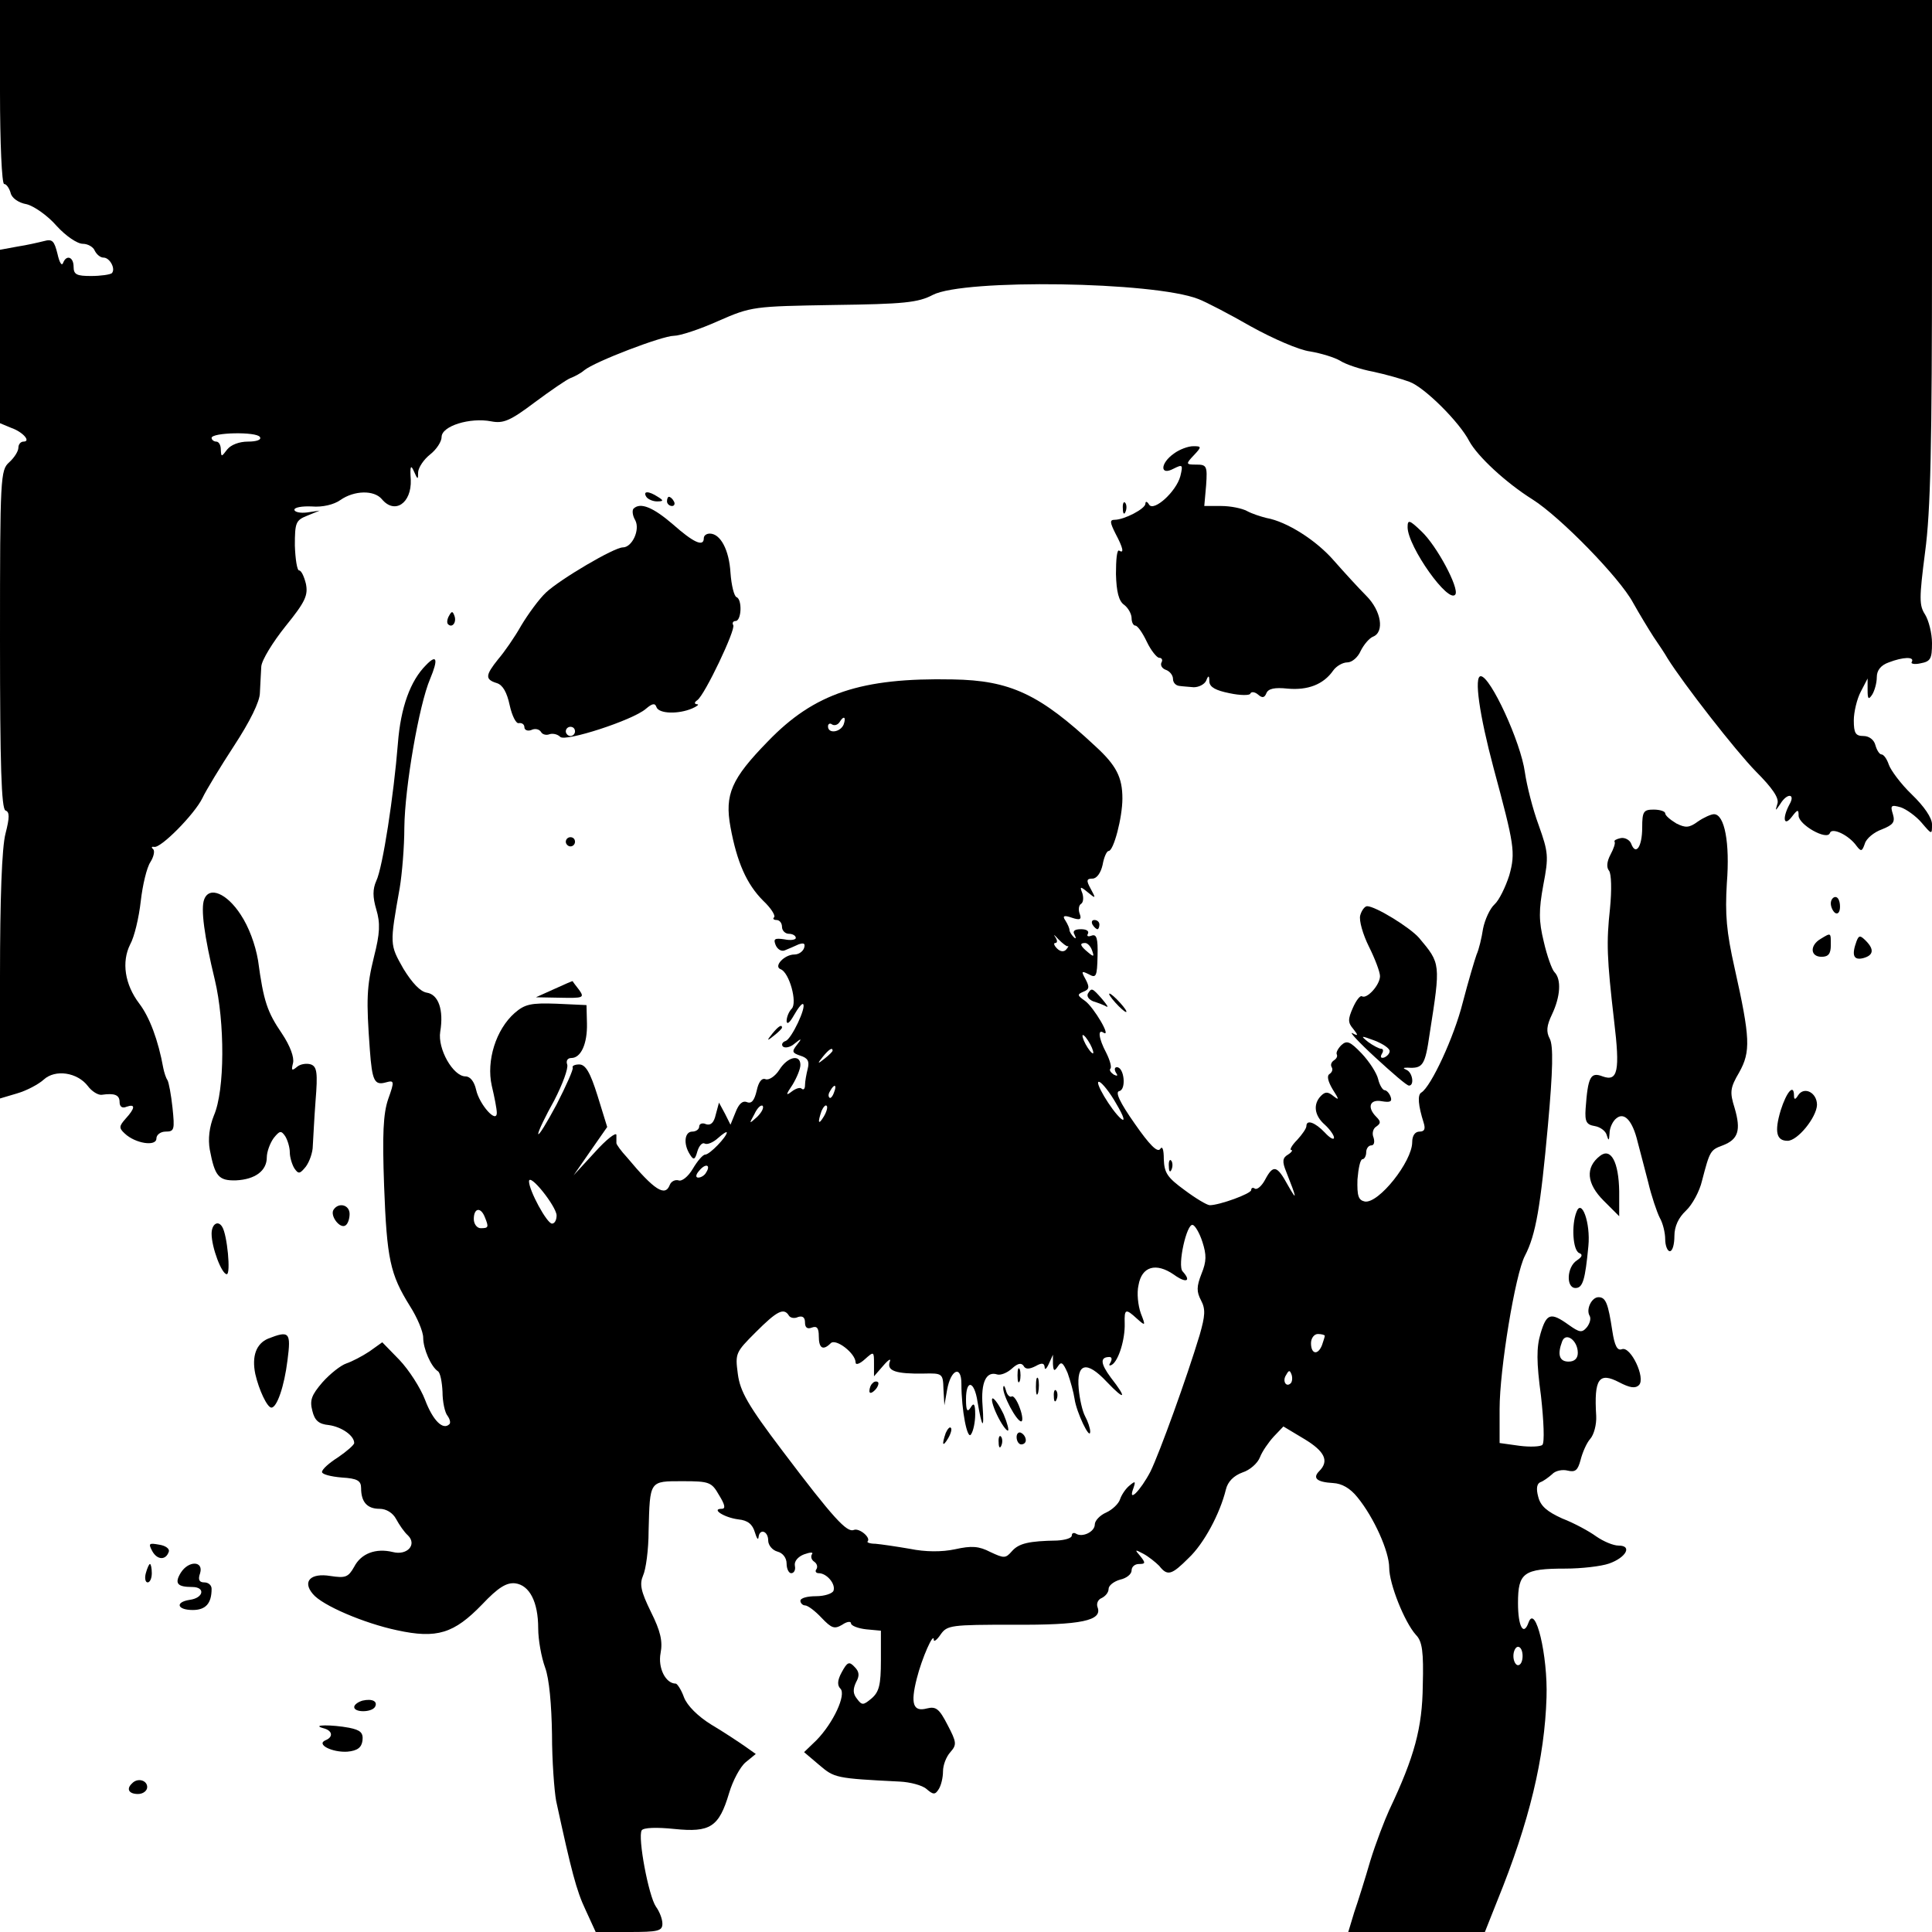
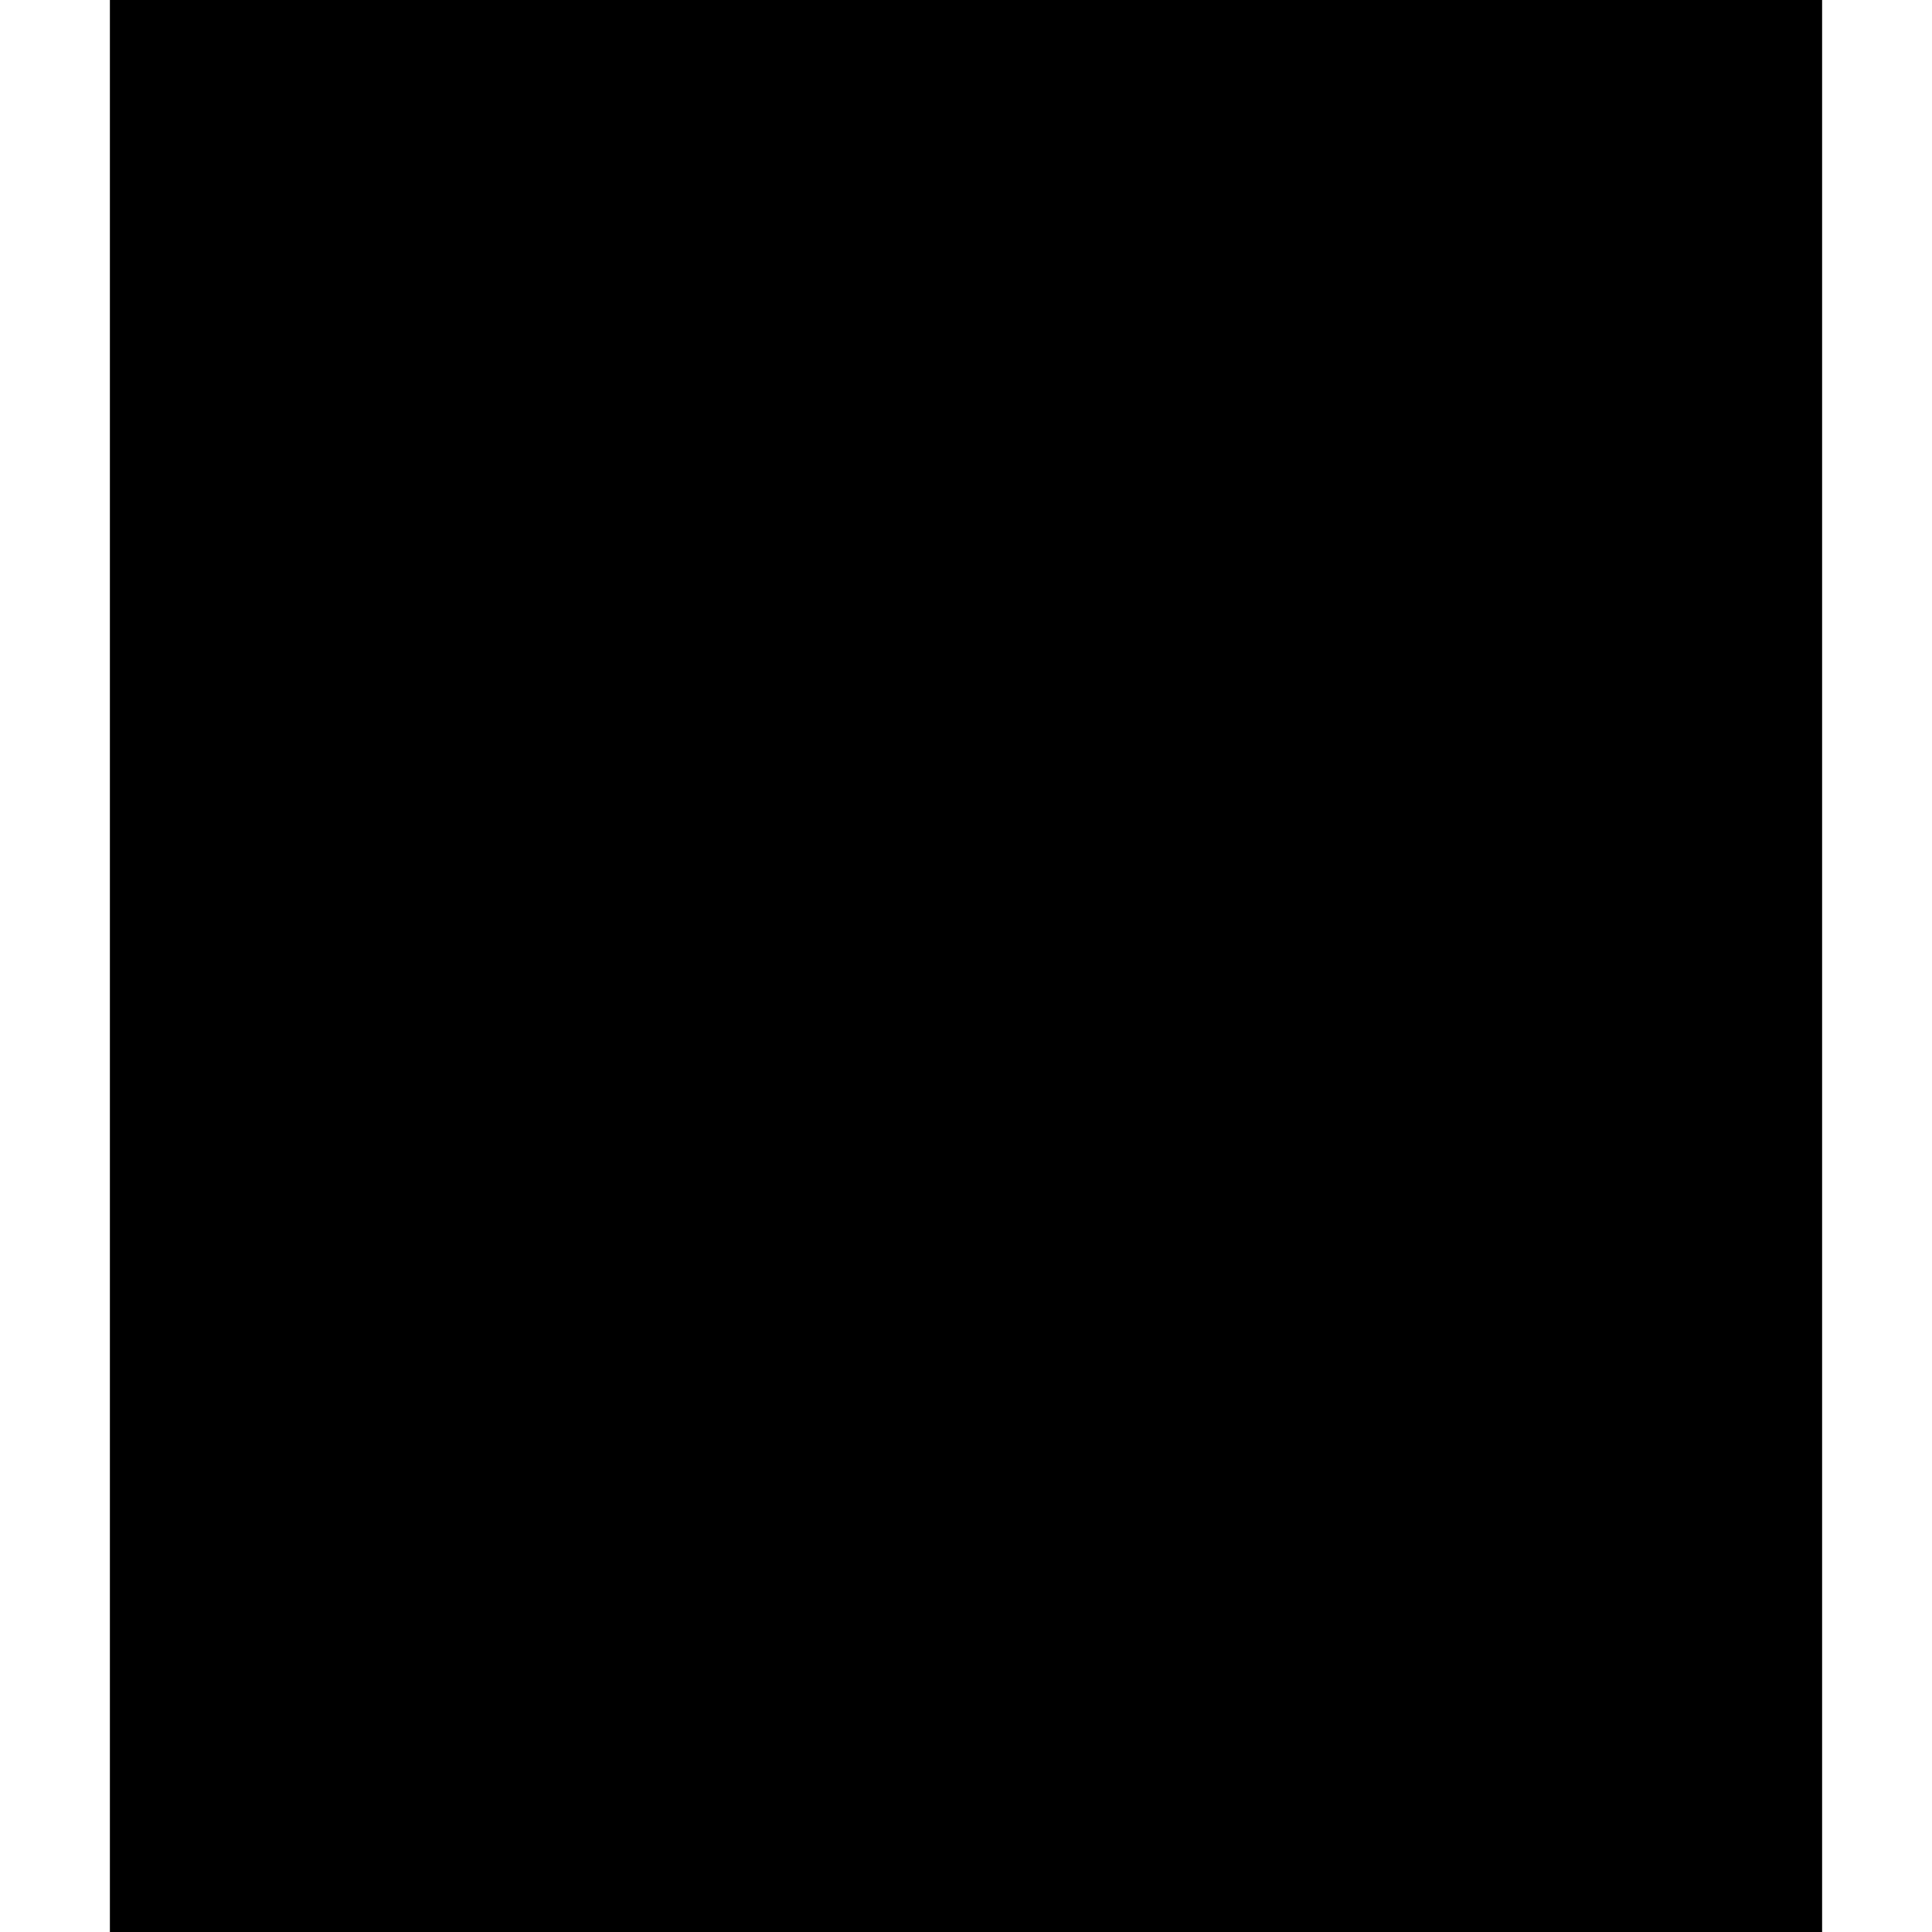
- <svg xmlns="http://www.w3.org/2000/svg" version="1.0" width="420pt" height="420pt" viewBox="0 0 420 420" preserveAspectRatio="xMidYMid meet">
-   <g transform="translate(0,420) scale(0.1,-0.1)" fill="#000000" stroke="none">
-     <path d="M0 4000 c0 -110 4 -200 9 -200 5 0 11 -9 14 -19 2 -11 17 -22 35 -25 16 -4 46 -25 65 -47 20 -22 45 -39 57 -39 11 0 23 -7 26 -15 4 -8 12 -15 19 -15 14 0 27 -25 18 -34 -4 -3 -24 -6 -45 -6 -31 0 -38 3 -38 20 0 22 -16 27 -23 8 -3 -7 -8 2 -12 20 -7 28 -11 33 -29 28 -12 -3 -38 -9 -58 -12 l-38 -7 0 -189 0 -188 24 -10 c26 -9 44 -30 27 -30 -6 0 -11 -6 -11 -13 0 -8 -9 -22 -20 -32 -19 -17 -20 -31 -20 -386 0 -271 3 -368 12 -371 9 -3 9 -15 0 -50 -8 -30 -12 -143 -12 -311 l0 -265 37 11 c21 6 47 20 58 30 25 23 73 16 96 -14 8 -11 22 -20 30 -19 28 4 39 0 39 -16 0 -10 6 -14 15 -10 20 7 19 -3 -2 -26 -14 -16 -15 -20 -2 -32 23 -22 69 -29 69 -11 0 8 9 15 20 15 19 0 20 4 15 52 -3 28 -8 55 -11 60 -3 4 -7 16 -9 26 -11 61 -30 111 -52 140 -32 42 -39 91 -20 129 9 16 19 58 23 94 4 35 13 73 21 85 7 11 10 24 6 28 -5 4 -3 6 2 5 14 -4 88 71 105 106 8 17 39 68 69 114 34 52 56 96 56 115 1 17 2 42 3 57 1 14 25 53 53 88 43 53 49 67 44 92 -4 16 -10 29 -15 29 -4 0 -8 24 -9 54 0 50 2 55 27 65 l27 11 -27 -4 c-16 -2 -28 1 -28 6 0 5 17 8 38 7 23 -2 48 4 62 14 30 21 73 22 90 2 28 -34 65 -9 63 42 -2 30 0 34 7 18 8 -18 9 -19 9 -1 1 10 12 27 26 38 14 11 25 28 25 38 0 24 62 43 108 34 26 -5 41 1 94 41 35 26 70 50 78 53 8 3 22 10 30 17 23 19 170 75 195 75 13 0 56 14 96 32 73 32 77 32 252 35 151 2 183 5 215 22 68 35 480 29 577 -9 16 -6 68 -33 115 -60 47 -26 104 -51 128 -54 24 -4 53 -13 65 -20 12 -8 45 -19 72 -24 28 -6 63 -16 79 -22 33 -12 109 -88 130 -129 18 -33 79 -90 138 -127 60 -38 189 -170 218 -224 14 -25 34 -58 45 -75 11 -16 25 -37 30 -46 35 -56 148 -201 192 -246 36 -36 51 -58 47 -70 -5 -17 -5 -17 6 -1 15 25 34 23 20 -1 -16 -30 -12 -49 5 -27 13 17 15 17 15 3 0 -20 62 -55 68 -38 4 13 41 -4 58 -28 10 -13 12 -12 18 5 3 11 20 25 37 31 25 10 29 16 24 33 -6 19 -4 21 17 15 12 -4 33 -19 45 -33 23 -27 23 -27 23 -4 0 14 -17 39 -44 65 -24 23 -46 53 -50 65 -4 12 -11 22 -16 22 -4 0 -10 9 -13 20 -3 12 -14 20 -26 20 -17 0 -21 6 -21 34 0 18 7 47 15 62 l15 29 0 -25 c0 -20 2 -22 10 -10 5 8 10 25 10 38 0 15 9 26 26 32 31 12 57 13 50 1 -3 -4 6 -6 19 -3 22 4 25 10 25 44 0 21 -7 49 -15 62 -13 20 -13 35 0 136 12 89 15 231 15 657 l0 543 -2100 0 -2100 0 0 -200z m565 -750 c4 -6 -7 -10 -26 -10 -19 0 -37 -7 -45 -17 -13 -17 -13 -17 -14 0 0 9 -4 17 -10 17 -5 0 -10 4 -10 8 0 12 98 14 105 2z" />
-     <path d="M2552 3214 c-30 -21 -31 -49 -1 -33 20 10 21 9 15 -16 -9 -34 -58 -78 -68 -62 -4 7 -8 8 -8 2 0 -11 -46 -35 -67 -35 -11 0 -10 -6 2 -30 17 -32 19 -44 8 -37 -5 3 -7 -20 -7 -51 1 -38 6 -59 18 -67 9 -7 16 -20 16 -29 0 -9 4 -16 8 -16 5 0 16 -16 25 -35 9 -19 22 -35 27 -35 6 0 8 -5 5 -10 -3 -6 1 -13 9 -16 9 -3 16 -12 16 -20 0 -8 6 -14 13 -15 6 -1 21 -2 32 -3 11 0 23 6 27 14 5 13 7 12 7 -2 1 -12 14 -19 44 -25 23 -5 44 -5 45 -1 2 5 10 4 17 -2 9 -8 14 -7 18 3 4 10 18 13 46 10 44 -4 78 9 99 39 7 10 21 18 31 18 10 0 23 11 29 25 7 14 19 28 27 31 25 10 18 56 -15 89 -16 16 -48 51 -70 76 -38 44 -102 85 -147 93 -12 3 -31 9 -42 15 -11 6 -36 11 -56 11 l-37 0 4 45 c3 42 1 45 -21 45 -23 0 -24 1 -6 20 18 19 17 20 -1 20 -11 0 -30 -7 -42 -16z" />
-     <path d="M1405 3120 c3 -5 14 -10 23 -10 15 0 15 2 2 10 -20 13 -33 13 -25 0z" />
-     <path d="M1450 3110 c0 -5 5 -10 11 -10 5 0 7 5 4 10 -3 6 -8 10 -11 10 -2 0 -4 -4 -4 -10z" />
-     <path d="M2441 3094 c0 -11 3 -14 6 -6 3 7 2 16 -1 19 -3 4 -6 -2 -5 -13z" />
-     <path d="M1377 3094 c-3 -4 -2 -15 4 -25 11 -21 -7 -59 -27 -59 -19 0 -136 -69 -167 -98 -15 -14 -39 -47 -54 -72 -14 -25 -37 -58 -50 -73 -28 -35 -29 -44 -3 -52 13 -4 22 -20 28 -48 5 -23 14 -41 20 -39 7 1 12 -3 12 -9 0 -6 7 -9 15 -6 8 4 17 2 21 -4 3 -6 12 -8 19 -5 7 2 17 0 23 -6 11 -11 157 36 186 61 14 12 20 13 23 4 5 -15 48 -16 78 -3 11 5 16 9 10 9 -6 1 -6 4 1 9 16 11 84 154 78 163 -3 5 0 9 5 9 13 0 15 47 2 52 -5 2 -11 25 -13 53 -3 50 -22 85 -45 85 -7 0 -13 -4 -13 -10 0 -20 -23 -9 -67 30 -43 37 -71 49 -86 34z m-127 -484 c0 -5 -4 -10 -10 -10 -5 0 -10 5 -10 10 0 6 5 10 10 10 6 0 10 -4 10 -10z" />
-     <path d="M3060 3054 c0 -42 90 -169 104 -146 8 14 -40 105 -74 137 -26 25 -30 26 -30 9z" />
-     <path d="M976 2861 c-4 -7 -5 -15 -2 -18 9 -9 19 4 14 18 -4 11 -6 11 -12 0z" />
-     <path d="M926 2754 c-34 -34 -55 -92 -61 -170 -9 -113 -33 -270 -47 -299 -8 -18 -8 -35 0 -62 9 -30 8 -52 -5 -103 -16 -65 -17 -93 -9 -202 5 -68 10 -78 35 -71 18 5 19 3 5 -36 -11 -32 -13 -77 -9 -189 6 -159 13 -192 56 -261 16 -25 29 -56 29 -69 0 -24 17 -63 32 -73 5 -3 9 -23 10 -45 0 -21 5 -45 11 -52 5 -7 7 -15 4 -18 -14 -14 -36 8 -53 53 -10 26 -35 65 -56 87 l-37 38 -28 -20 c-15 -10 -38 -22 -50 -26 -12 -4 -35 -22 -52 -41 -24 -28 -28 -39 -22 -62 5 -21 14 -29 36 -31 28 -4 55 -23 55 -39 0 -4 -16 -18 -35 -31 -19 -12 -35 -26 -35 -32 0 -5 19 -10 43 -12 34 -2 42 -7 42 -23 0 -30 13 -45 40 -45 15 0 29 -9 36 -22 7 -13 18 -29 26 -36 20 -20 -2 -44 -33 -36 -37 9 -69 -3 -84 -32 -13 -23 -19 -25 -52 -20 -43 7 -61 -12 -38 -39 20 -25 112 -64 183 -79 87 -19 124 -7 185 56 35 37 53 48 72 46 31 -4 50 -40 50 -98 0 -25 7 -63 15 -85 9 -24 14 -81 15 -145 0 -58 5 -123 9 -145 33 -152 44 -195 64 -237 l22 -48 73 0 c62 0 72 2 72 18 0 10 -6 26 -14 37 -16 23 -40 151 -31 166 4 6 32 7 71 3 78 -8 97 4 119 78 8 27 24 57 36 67 l22 18 -24 17 c-13 9 -46 31 -73 47 -29 18 -52 41 -59 59 -6 17 -15 30 -18 30 -22 0 -39 34 -33 66 5 26 0 48 -21 90 -22 45 -25 60 -17 79 6 13 12 56 12 97 3 110 1 108 74 108 58 0 63 -2 79 -30 13 -21 15 -30 6 -30 -24 0 5 -19 36 -23 21 -2 31 -11 36 -28 4 -13 7 -18 8 -11 2 20 21 14 21 -7 0 -10 9 -21 20 -24 12 -3 20 -14 20 -26 0 -12 5 -21 10 -21 6 0 10 7 8 16 -2 10 7 20 20 25 14 5 21 5 17 0 -3 -5 -1 -12 5 -16 6 -4 8 -11 5 -16 -4 -5 -1 -9 5 -9 17 0 37 -23 32 -38 -2 -6 -19 -12 -38 -12 -19 0 -34 -4 -34 -10 0 -5 5 -10 10 -10 6 0 22 -12 36 -27 22 -23 28 -25 45 -15 10 7 19 8 19 3 0 -5 15 -11 33 -13 l32 -3 0 -65 c0 -53 -4 -68 -20 -82 -18 -15 -21 -16 -32 -1 -9 11 -9 21 -2 36 8 14 7 23 -3 33 -12 13 -16 11 -28 -11 -10 -18 -10 -29 -3 -36 13 -13 -15 -74 -52 -112 l-27 -26 33 -28 c33 -28 35 -29 175 -36 22 -1 49 -8 58 -16 15 -13 19 -13 27 0 5 8 9 25 9 38 0 14 7 32 16 42 14 16 14 21 -6 59 -18 35 -25 41 -45 36 -30 -8 -36 10 -22 65 11 44 37 103 37 84 0 -5 7 0 15 12 14 20 23 21 158 21 148 -1 194 9 183 38 -3 8 1 17 9 20 8 4 15 12 15 20 0 7 11 16 25 20 14 3 25 12 25 20 0 8 7 14 16 14 14 0 15 2 3 17 -13 15 -12 15 7 5 11 -6 26 -18 34 -26 18 -23 27 -20 64 17 33 31 68 96 81 149 4 17 17 30 36 37 16 5 33 20 38 33 5 13 19 33 30 45 l21 22 45 -27 c45 -27 55 -48 33 -70 -15 -15 -6 -24 30 -26 19 -1 37 -11 53 -31 36 -44 69 -118 69 -153 0 -35 33 -118 58 -146 14 -14 17 -37 15 -110 -1 -92 -18 -155 -73 -271 -10 -22 -29 -71 -41 -110 -11 -38 -27 -89 -35 -112 l-13 -43 148 0 149 0 27 68 c70 172 103 311 107 442 3 91 -24 204 -39 163 -11 -31 -23 -9 -23 42 0 66 12 75 103 75 35 0 78 5 95 11 37 13 51 39 21 39 -12 0 -33 9 -49 20 -15 11 -48 29 -74 39 -33 15 -47 27 -52 47 -5 18 -3 29 5 32 6 2 17 10 25 17 7 8 23 11 34 8 17 -4 22 1 28 23 4 16 13 37 21 46 8 9 14 31 13 50 -5 81 6 96 50 73 23 -12 35 -14 43 -6 15 15 -18 85 -37 78 -10 -4 -16 7 -21 40 -9 59 -14 73 -30 73 -15 0 -28 -27 -19 -41 3 -6 0 -16 -6 -24 -11 -13 -16 -12 -40 5 -39 28 -48 25 -61 -19 -9 -30 -9 -62 1 -136 6 -54 8 -101 3 -106 -4 -4 -27 -5 -50 -2 l-43 6 0 74 c0 86 34 293 55 333 24 46 34 107 50 283 11 121 12 174 4 189 -8 15 -7 28 5 53 18 38 21 76 5 92 -5 5 -16 35 -23 66 -11 45 -11 68 -1 123 12 62 11 71 -10 130 -13 35 -26 87 -30 115 -9 66 -75 209 -96 209 -15 0 -3 -84 28 -200 45 -167 48 -183 34 -233 -8 -25 -22 -54 -32 -63 -10 -9 -21 -33 -25 -53 -3 -20 -9 -45 -14 -56 -4 -11 -18 -58 -30 -104 -19 -76 -69 -183 -90 -196 -9 -5 -7 -28 5 -66 4 -13 2 -19 -9 -19 -10 0 -16 -9 -16 -23 0 -42 -73 -134 -103 -129 -14 3 -17 12 -16 48 2 24 6 44 11 44 4 0 8 7 8 15 0 8 5 15 11 15 6 0 8 7 5 17 -4 9 -1 20 6 24 10 7 10 11 0 21 -21 21 -14 39 12 34 18 -3 23 -1 19 10 -3 8 -9 14 -13 14 -4 0 -11 11 -14 24 -3 13 -19 38 -36 56 -25 26 -32 29 -44 18 -7 -7 -12 -16 -10 -20 2 -4 0 -9 -6 -13 -6 -4 -8 -10 -5 -15 3 -5 1 -11 -5 -15 -6 -4 -3 -16 7 -33 14 -22 15 -25 2 -15 -12 10 -18 10 -27 1 -18 -18 -15 -43 8 -63 11 -10 20 -23 20 -28 0 -6 -9 -1 -20 11 -21 22 -40 29 -40 14 0 -5 -9 -18 -20 -30 -12 -12 -17 -22 -13 -22 4 0 1 -5 -7 -10 -12 -7 -13 -15 -4 -37 23 -58 25 -67 4 -30 -24 44 -32 46 -50 12 -7 -13 -17 -22 -22 -19 -4 3 -8 2 -8 -3 0 -8 -69 -33 -90 -33 -6 0 -31 15 -55 33 -37 27 -44 37 -45 67 0 21 -3 30 -8 22 -6 -8 -23 9 -55 55 -33 47 -43 69 -34 71 16 3 11 52 -5 52 -5 0 -6 -5 -2 -12 5 -7 3 -8 -5 -4 -7 5 -10 10 -7 13 3 3 -1 18 -9 34 -17 32 -19 53 -6 44 18 -11 -21 55 -40 69 -17 12 -18 14 -4 20 13 5 14 10 5 27 -10 18 -9 19 7 11 16 -9 18 -5 19 40 1 38 -2 48 -13 44 -8 -3 -11 -1 -8 4 3 6 -3 10 -15 10 -14 0 -19 -4 -14 -12 4 -8 3 -10 -2 -5 -5 5 -9 12 -9 15 0 4 -4 13 -9 21 -7 10 -3 12 14 6 18 -6 22 -4 17 9 -3 8 -2 18 3 21 5 3 6 13 3 23 -6 15 -5 16 12 2 17 -14 18 -14 6 8 -10 18 -9 22 4 22 9 0 18 12 22 30 3 17 9 30 13 30 11 0 30 73 30 114 0 46 -13 72 -59 114 -121 113 -185 143 -310 145 -199 4 -301 -30 -402 -135 -79 -81 -94 -115 -81 -186 14 -76 35 -124 71 -160 17 -16 27 -32 24 -36 -4 -3 -1 -6 5 -6 7 0 12 -7 12 -15 0 -8 7 -15 15 -15 8 0 15 -4 15 -9 0 -4 -11 -6 -25 -3 -21 3 -24 1 -19 -12 4 -10 13 -15 20 -12 8 3 21 9 30 13 12 4 15 2 12 -8 -3 -8 -12 -14 -21 -14 -22 0 -46 -26 -30 -32 19 -7 37 -73 24 -86 -6 -6 -11 -18 -11 -27 1 -8 7 -3 16 13 9 16 18 27 20 24 7 -7 -25 -75 -38 -80 -7 -2 -10 -8 -6 -12 4 -4 16 -2 25 6 16 13 17 12 5 -3 -11 -14 -10 -17 8 -23 16 -5 20 -12 16 -28 -3 -12 -6 -28 -6 -36 0 -8 -3 -11 -7 -8 -3 4 -13 1 -22 -6 -13 -10 -13 -7 2 15 9 15 17 34 17 43 0 24 -28 18 -46 -11 -9 -14 -23 -23 -30 -20 -8 3 -15 -6 -19 -25 -5 -21 -11 -29 -21 -25 -10 4 -18 -4 -25 -22 l-11 -27 -12 24 -13 24 -7 -26 c-4 -18 -11 -24 -21 -21 -8 4 -15 1 -15 -5 0 -6 -7 -11 -15 -11 -17 0 -20 -27 -5 -50 8 -13 11 -11 16 7 4 13 11 20 16 17 5 -3 18 2 29 12 10 9 19 15 19 12 0 -9 -37 -48 -47 -48 -5 0 -17 -14 -27 -31 -10 -17 -24 -28 -31 -25 -7 2 -16 -2 -19 -10 -10 -26 -33 -12 -93 60 -13 14 -23 28 -23 31 0 3 0 11 0 18 -1 6 -22 -10 -47 -38 l-46 -50 36 52 37 53 -21 68 c-16 51 -26 68 -40 68 -9 0 -16 -3 -14 -7 2 -3 -14 -39 -35 -80 -22 -41 -39 -69 -40 -64 0 6 16 39 35 73 18 35 31 70 28 78 -3 8 1 14 9 14 21 0 35 31 34 75 l-1 40 -65 3 c-56 2 -69 -1 -91 -20 -41 -36 -62 -104 -50 -158 6 -25 11 -51 11 -59 0 -25 -38 18 -45 50 -4 18 -13 29 -23 29 -27 0 -61 60 -55 97 8 48 -4 81 -29 85 -14 2 -32 21 -51 52 -30 53 -30 52 -8 176 5 30 10 89 10 131 1 88 32 267 56 323 18 43 15 55 -9 30z m908 -129 c-7 -17 -34 -21 -34 -4 0 5 4 8 9 4 5 -3 12 -1 16 5 9 15 15 12 9 -5z m487 -482 c3 1 1 -2 -3 -7 -5 -6 -13 -5 -20 2 -7 7 -8 12 -4 12 5 0 5 6 0 13 -5 7 -2 5 7 -5 9 -9 18 -16 20 -15z m53 -9 c5 -14 4 -15 -9 -4 -17 14 -19 20 -6 20 5 0 12 -7 15 -16z m-4 -204 c6 -11 8 -20 6 -20 -3 0 -10 9 -16 20 -6 11 -8 20 -6 20 3 0 10 -9 16 -20z m-560 -14 c0 -2 -8 -10 -17 -17 -16 -13 -17 -12 -4 4 13 16 21 21 21 13z m617 -116 c16 -27 20 -40 10 -32 -21 18 -61 85 -47 80 6 -2 23 -23 37 -48z m-614 25 c-3 -9 -8 -14 -10 -11 -3 3 -2 9 2 15 9 16 15 13 8 -4z m-167 -53 c-18 -16 -18 -16 -6 6 6 13 14 21 18 18 3 -4 -2 -14 -12 -24z m145 1 c-12 -20 -14 -14 -5 12 4 9 9 14 11 11 3 -2 0 -13 -6 -23z m-256 -122 c-3 -6 -11 -11 -17 -11 -6 0 -6 6 2 15 14 17 26 13 15 -4z m-325 -93 c0 -10 -4 -18 -10 -18 -11 0 -50 72 -50 92 1 19 59 -54 60 -74z m-156 -4 c9 -22 8 -24 -9 -24 -8 0 -15 9 -15 20 0 24 15 27 24 4z m1560 -54 c9 -28 9 -42 -2 -69 -11 -28 -11 -39 -1 -58 10 -19 9 -33 -3 -75 -28 -93 -87 -256 -107 -297 -22 -42 -50 -70 -37 -36 5 15 4 16 -8 6 -9 -7 -18 -21 -21 -30 -3 -10 -17 -23 -30 -29 -14 -6 -25 -18 -25 -26 0 -16 -27 -29 -41 -20 -5 3 -9 1 -9 -4 0 -6 -15 -10 -32 -11 -61 -1 -83 -6 -98 -23 -14 -16 -17 -16 -47 -2 -25 13 -41 14 -77 6 -28 -6 -64 -6 -98 1 -29 5 -63 10 -75 11 -12 0 -19 3 -17 5 8 8 -18 30 -30 25 -15 -6 -44 25 -155 172 -75 99 -92 129 -97 167 -6 45 -5 47 39 91 46 46 61 54 72 36 3 -5 12 -7 20 -3 10 3 15 -1 15 -12 0 -11 5 -15 15 -11 11 4 15 -1 15 -19 0 -26 9 -32 26 -15 11 11 54 -22 54 -42 0 -6 9 -3 20 7 20 18 20 17 20 -10 l0 -27 20 23 c12 14 18 17 14 8 -6 -19 13 -26 74 -25 41 1 42 0 43 -34 l2 -35 6 34 c8 44 31 54 31 13 0 -58 13 -124 21 -110 5 7 9 27 9 43 0 23 -3 27 -10 15 -7 -11 -10 -7 -10 18 0 44 18 41 25 -5 10 -59 15 -63 11 -9 -4 51 8 76 32 68 7 -2 21 3 32 13 12 11 20 13 25 6 4 -8 12 -8 26 -1 14 8 19 7 20 -2 0 -7 4 -4 9 7 l9 20 0 -20 c1 -16 3 -17 11 -5 7 11 11 8 21 -15 6 -17 13 -42 15 -56 4 -29 34 -92 34 -71 0 7 -5 22 -11 33 -6 11 -12 38 -14 60 -5 56 17 62 61 15 40 -42 45 -37 9 9 -23 31 -24 45 -3 45 5 0 6 -5 2 -12 -4 -6 -3 -8 3 -5 15 9 29 56 28 90 -1 32 2 33 27 10 18 -16 19 -16 8 12 -6 17 -9 44 -5 61 7 41 38 50 77 23 26 -19 39 -15 19 7 -12 12 9 106 22 101 5 -1 15 -18 21 -37z m266 -204 c0 -2 -3 -11 -6 -20 -9 -23 -24 -20 -24 4 0 11 7 20 15 20 8 0 15 -2 15 -4z m550 -37 c0 -12 -7 -19 -20 -19 -20 0 -25 15 -14 44 8 21 34 2 34 -25z m-624 -66 c-10 -10 -19 5 -10 18 6 11 8 11 12 0 2 -7 1 -15 -2 -18z m504 -593 c0 -11 -4 -20 -10 -20 -5 0 -10 9 -10 20 0 11 5 20 10 20 6 0 10 -9 10 -20z" />
-     <path d="M2212 1210 c0 -14 2 -19 5 -12 2 6 2 18 0 25 -3 6 -5 1 -5 -13z" />
-     <path d="M2252 1185 c0 -16 2 -22 5 -12 2 9 2 23 0 30 -3 6 -5 -1 -5 -18z" />
-     <path d="M1897 1193 c-4 -3 -7 -11 -7 -17 0 -6 5 -5 12 2 6 6 9 14 7 17 -3 3 -9 2 -12 -2z" />
-     <path d="M2181 1184 c-2 -16 29 -74 39 -74 4 0 3 13 -3 29 -6 17 -14 28 -18 25 -4 -2 -10 4 -12 13 -3 10 -5 13 -6 7z" />
-     <path d="M2291 1164 c0 -11 3 -14 6 -6 3 7 2 16 -1 19 -3 4 -6 -2 -5 -13z" />
-     <path d="M2167 1125 c9 -19 20 -35 24 -35 3 0 -1 16 -9 35 -9 19 -20 35 -24 35 -4 0 0 -16 9 -35z" />
-     <path d="M2056 1085 c-9 -26 -7 -32 5 -12 6 10 9 21 6 23 -2 3 -7 -2 -11 -11z" />
-     <path d="M2210 1076 c0 -9 5 -16 10 -16 6 0 10 4 10 9 0 6 -4 13 -10 16 -5 3 -10 -1 -10 -9z" />
-     <path d="M2171 1064 c0 -11 3 -14 6 -6 3 7 2 16 -1 19 -3 4 -6 -2 -5 -13z" />
-     <path d="M3570 2401 c0 -42 -14 -62 -24 -35 -3 8 -14 14 -23 12 -9 -2 -15 -5 -13 -8 2 -3 -2 -15 -9 -28 -8 -15 -9 -28 -3 -35 5 -7 6 -41 2 -82 -8 -74 -7 -107 9 -245 13 -108 8 -132 -25 -120 -26 10 -32 0 -37 -70 -2 -29 2 -35 20 -38 12 -2 24 -11 26 -20 4 -13 5 -12 6 4 0 12 7 27 15 33 17 14 35 -5 46 -51 5 -18 15 -58 23 -88 7 -30 19 -65 25 -77 7 -12 12 -33 12 -47 0 -14 5 -26 10 -26 6 0 10 15 10 33 0 21 9 40 25 55 14 13 30 43 35 65 17 65 18 67 45 77 34 13 40 33 26 81 -11 35 -10 44 10 78 25 45 24 74 -10 226 -18 80 -21 117 -17 185 7 88 -5 150 -28 150 -6 0 -22 -7 -35 -16 -19 -14 -27 -14 -47 -4 -13 8 -24 17 -24 22 0 4 -11 8 -25 8 -22 0 -25 -4 -25 -39z" />
-     <path d="M1230 2370 c0 -5 5 -10 10 -10 6 0 10 5 10 10 0 6 -4 10 -10 10 -5 0 -10 -4 -10 -10z" />
-     <path d="M444 2245 c-8 -20 0 -80 23 -175 22 -92 22 -240 -2 -295 -10 -25 -13 -51 -9 -74 11 -58 19 -68 57 -67 42 2 67 21 67 50 0 12 7 31 15 42 13 16 16 17 25 4 5 -8 10 -24 10 -35 0 -11 5 -27 10 -35 9 -13 12 -12 25 4 8 11 15 31 15 45 1 14 3 59 6 98 5 61 3 74 -10 79 -9 3 -23 1 -30 -5 -12 -10 -13 -8 -9 8 3 12 -6 37 -24 64 -32 47 -40 70 -52 159 -6 35 -20 73 -38 100 -30 46 -68 62 -79 33z" />
-     <path d="M3980 2236 c0 -8 5 -18 10 -21 6 -3 10 3 10 14 0 12 -4 21 -10 21 -5 0 -10 -6 -10 -14z" />
-     <path d="M2957 2210 c-3 -11 6 -42 19 -68 13 -26 24 -55 24 -64 0 -19 -28 -50 -39 -44 -4 3 -13 -9 -20 -25 -11 -25 -11 -32 1 -46 11 -14 11 -16 -2 -9 -8 4 14 -20 50 -53 36 -33 68 -61 73 -61 12 0 8 28 -5 34 -9 4 -8 5 2 5 33 -2 38 4 48 74 24 153 24 152 -23 208 -20 23 -95 69 -113 69 -5 0 -12 -9 -15 -20z m64 -295 c0 -5 -5 -11 -12 -14 -7 -2 -9 1 -5 8 4 6 3 11 -1 11 -5 0 -18 7 -29 15 -17 14 -16 14 14 3 18 -7 33 -17 33 -23z" />
-     <path d="M2375 2190 c3 -5 8 -10 11 -10 2 0 4 5 4 10 0 6 -5 10 -11 10 -5 0 -7 -4 -4 -10z" />
-     <path d="M3958 2159 c-24 -14 -23 -39 2 -39 15 0 20 7 20 25 0 28 1 28 -22 14z" />
-     <path d="M4036 2154 c-11 -30 -7 -42 14 -37 23 6 25 19 6 38 -12 12 -15 12 -20 -1z" />
-     <path d="M1205 2050 l-40 -18 54 -1 c49 -1 52 0 40 17 -7 9 -14 18 -14 19 0 1 -18 -7 -40 -17z" />
-     <path d="M2365 2040 c-3 -6 2 -13 12 -17 10 -3 23 -8 28 -11 6 -3 1 4 -9 16 -22 25 -23 25 -31 12z" />
-     <path d="M2425 2020 c10 -11 20 -20 23 -20 3 0 -3 9 -13 20 -10 11 -20 20 -23 20 -3 0 3 -9 13 -20z" />
-     <path d="M1679 1953 c-13 -16 -12 -17 4 -4 9 7 17 15 17 17 0 8 -8 3 -21 -13z" />
-     <path d="M3871 1786 c-14 -47 -9 -66 15 -66 22 0 63 51 64 78 0 27 -28 41 -41 21 -6 -10 -9 -10 -9 -1 0 27 -16 9 -29 -32z" />
-     <path d="M3478 1687 c-32 -25 -29 -60 8 -97 l34 -34 0 54 c-1 64 -18 96 -42 77z" />
-     <path d="M2541 1664 c0 -11 3 -14 6 -6 3 7 2 16 -1 19 -3 4 -6 -2 -5 -13z" />
-     <path d="M725 1570 c-8 -13 14 -42 26 -34 5 3 9 14 9 25 0 20 -24 26 -35 9z" />
-     <path d="M3427 1565 c-11 -28 -8 -83 6 -89 8 -3 7 -8 -5 -16 -22 -14 -24 -60 -3 -60 16 0 21 18 28 91 5 51 -15 105 -26 74z" />
-     <path d="M460 1518 c0 -30 22 -88 33 -88 9 0 1 86 -10 103 -9 15 -23 6 -23 -15z" />
-     <path d="M583 1290 c-26 -11 -36 -38 -28 -77 8 -35 26 -73 35 -73 12 0 28 46 35 103 8 61 4 65 -42 47z" />
-     <path d="M331 828 c11 -20 30 -20 36 -1 2 6 -7 13 -21 15 -22 4 -24 3 -15 -14z" />
-     <path d="M317 780 c-3 -11 -1 -20 4 -20 5 0 9 9 9 20 0 11 -2 20 -4 20 -2 0 -6 -9 -9 -20z" />
-     <path d="M393 781 c-14 -23 -8 -31 25 -31 29 0 25 -24 -6 -28 -32 -5 -27 -22 7 -22 28 0 41 14 41 46 0 8 -7 14 -16 14 -11 0 -14 6 -9 20 8 27 -25 28 -42 1z" />
-     <path d="M788 503 c-10 -3 -18 -9 -18 -14 0 -12 37 -12 45 0 7 12 -5 19 -27 14z" />
-     <path d="M703 443 c20 -5 22 -19 5 -26 -22 -9 14 -27 47 -25 22 2 31 9 33 24 2 17 -4 23 -29 28 -37 7 -85 7 -56 -1z" />
-     <path d="M287 323 c-13 -12 -7 -23 13 -23 11 0 20 7 20 15 0 15 -21 21 -33 8z" />
+ <svg xmlns="http://www.w3.org/2000/svg" version="1.0" width="545pt" height="545pt" viewBox="0 0 545 545" preserveAspectRatio="xMidYMid meet">
+   <g transform="translate(0,545) scale(0.1,-0.1)" fill="#000000" stroke="none">
+     <path d="M310 2725 l0 -2725 2415 0 2415 0 0 2725 0 2725 -2415 0 -2415 0 0 -2725z" />
  </g>
</svg>
